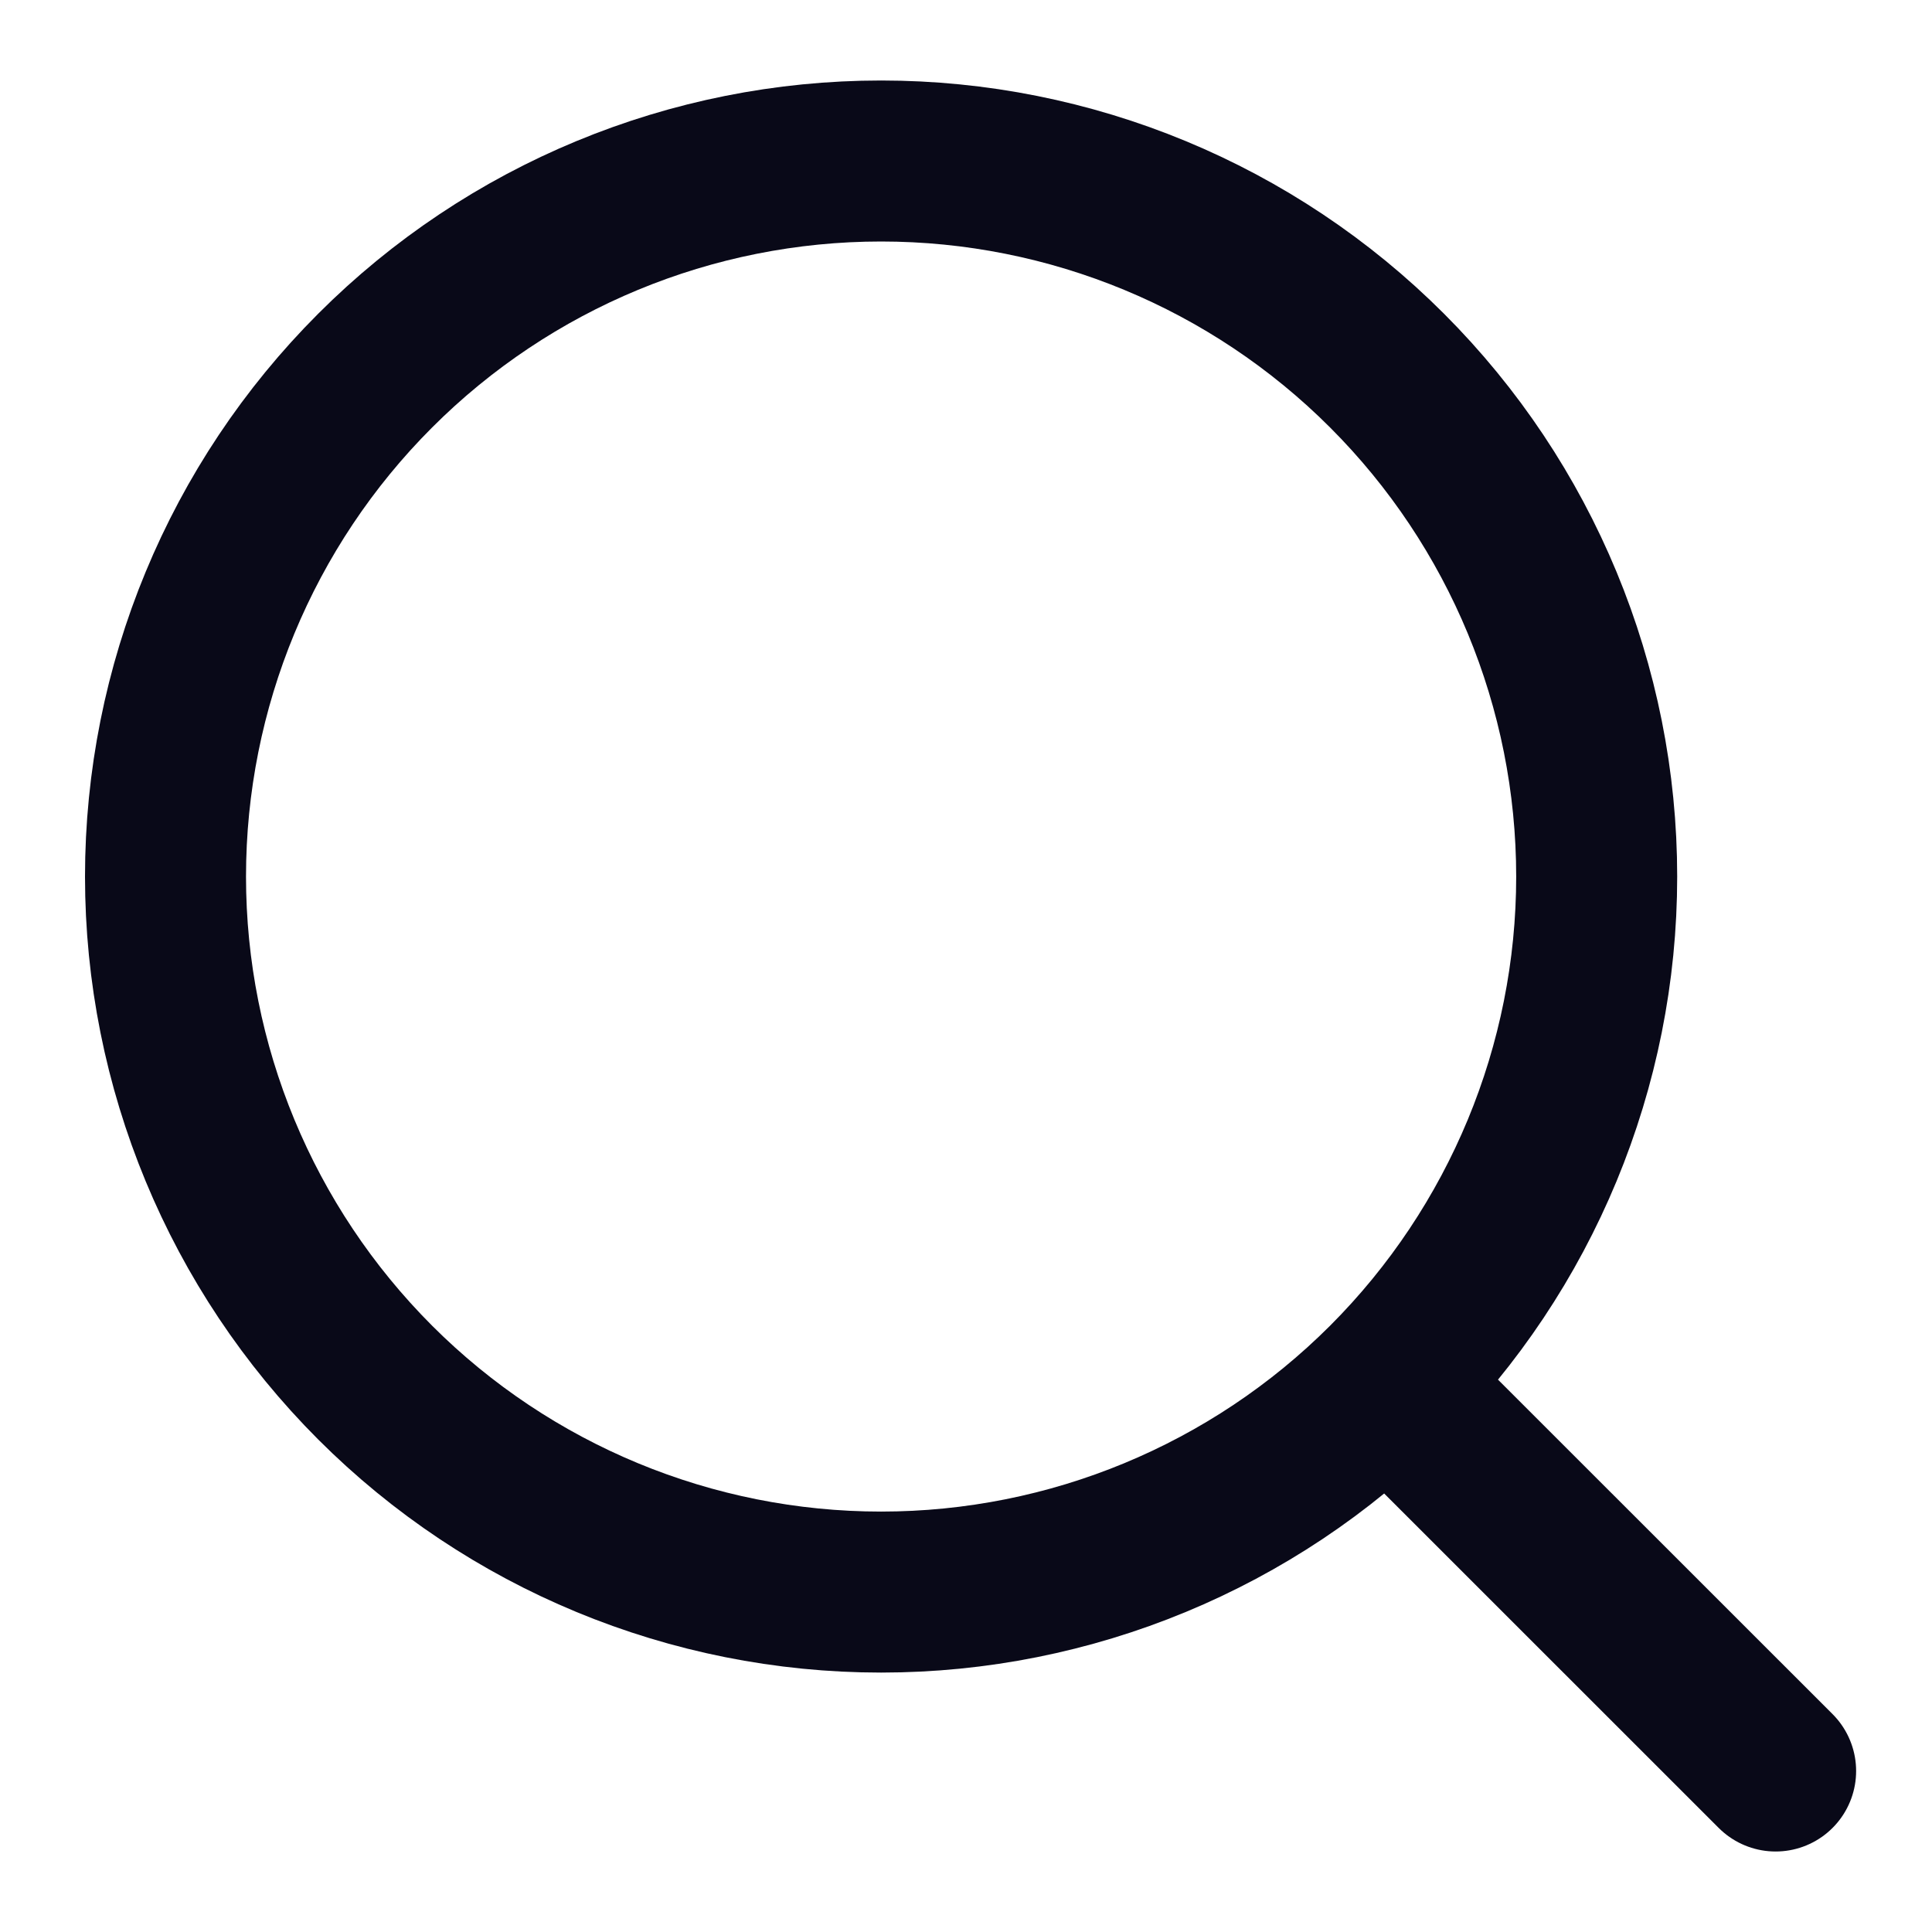
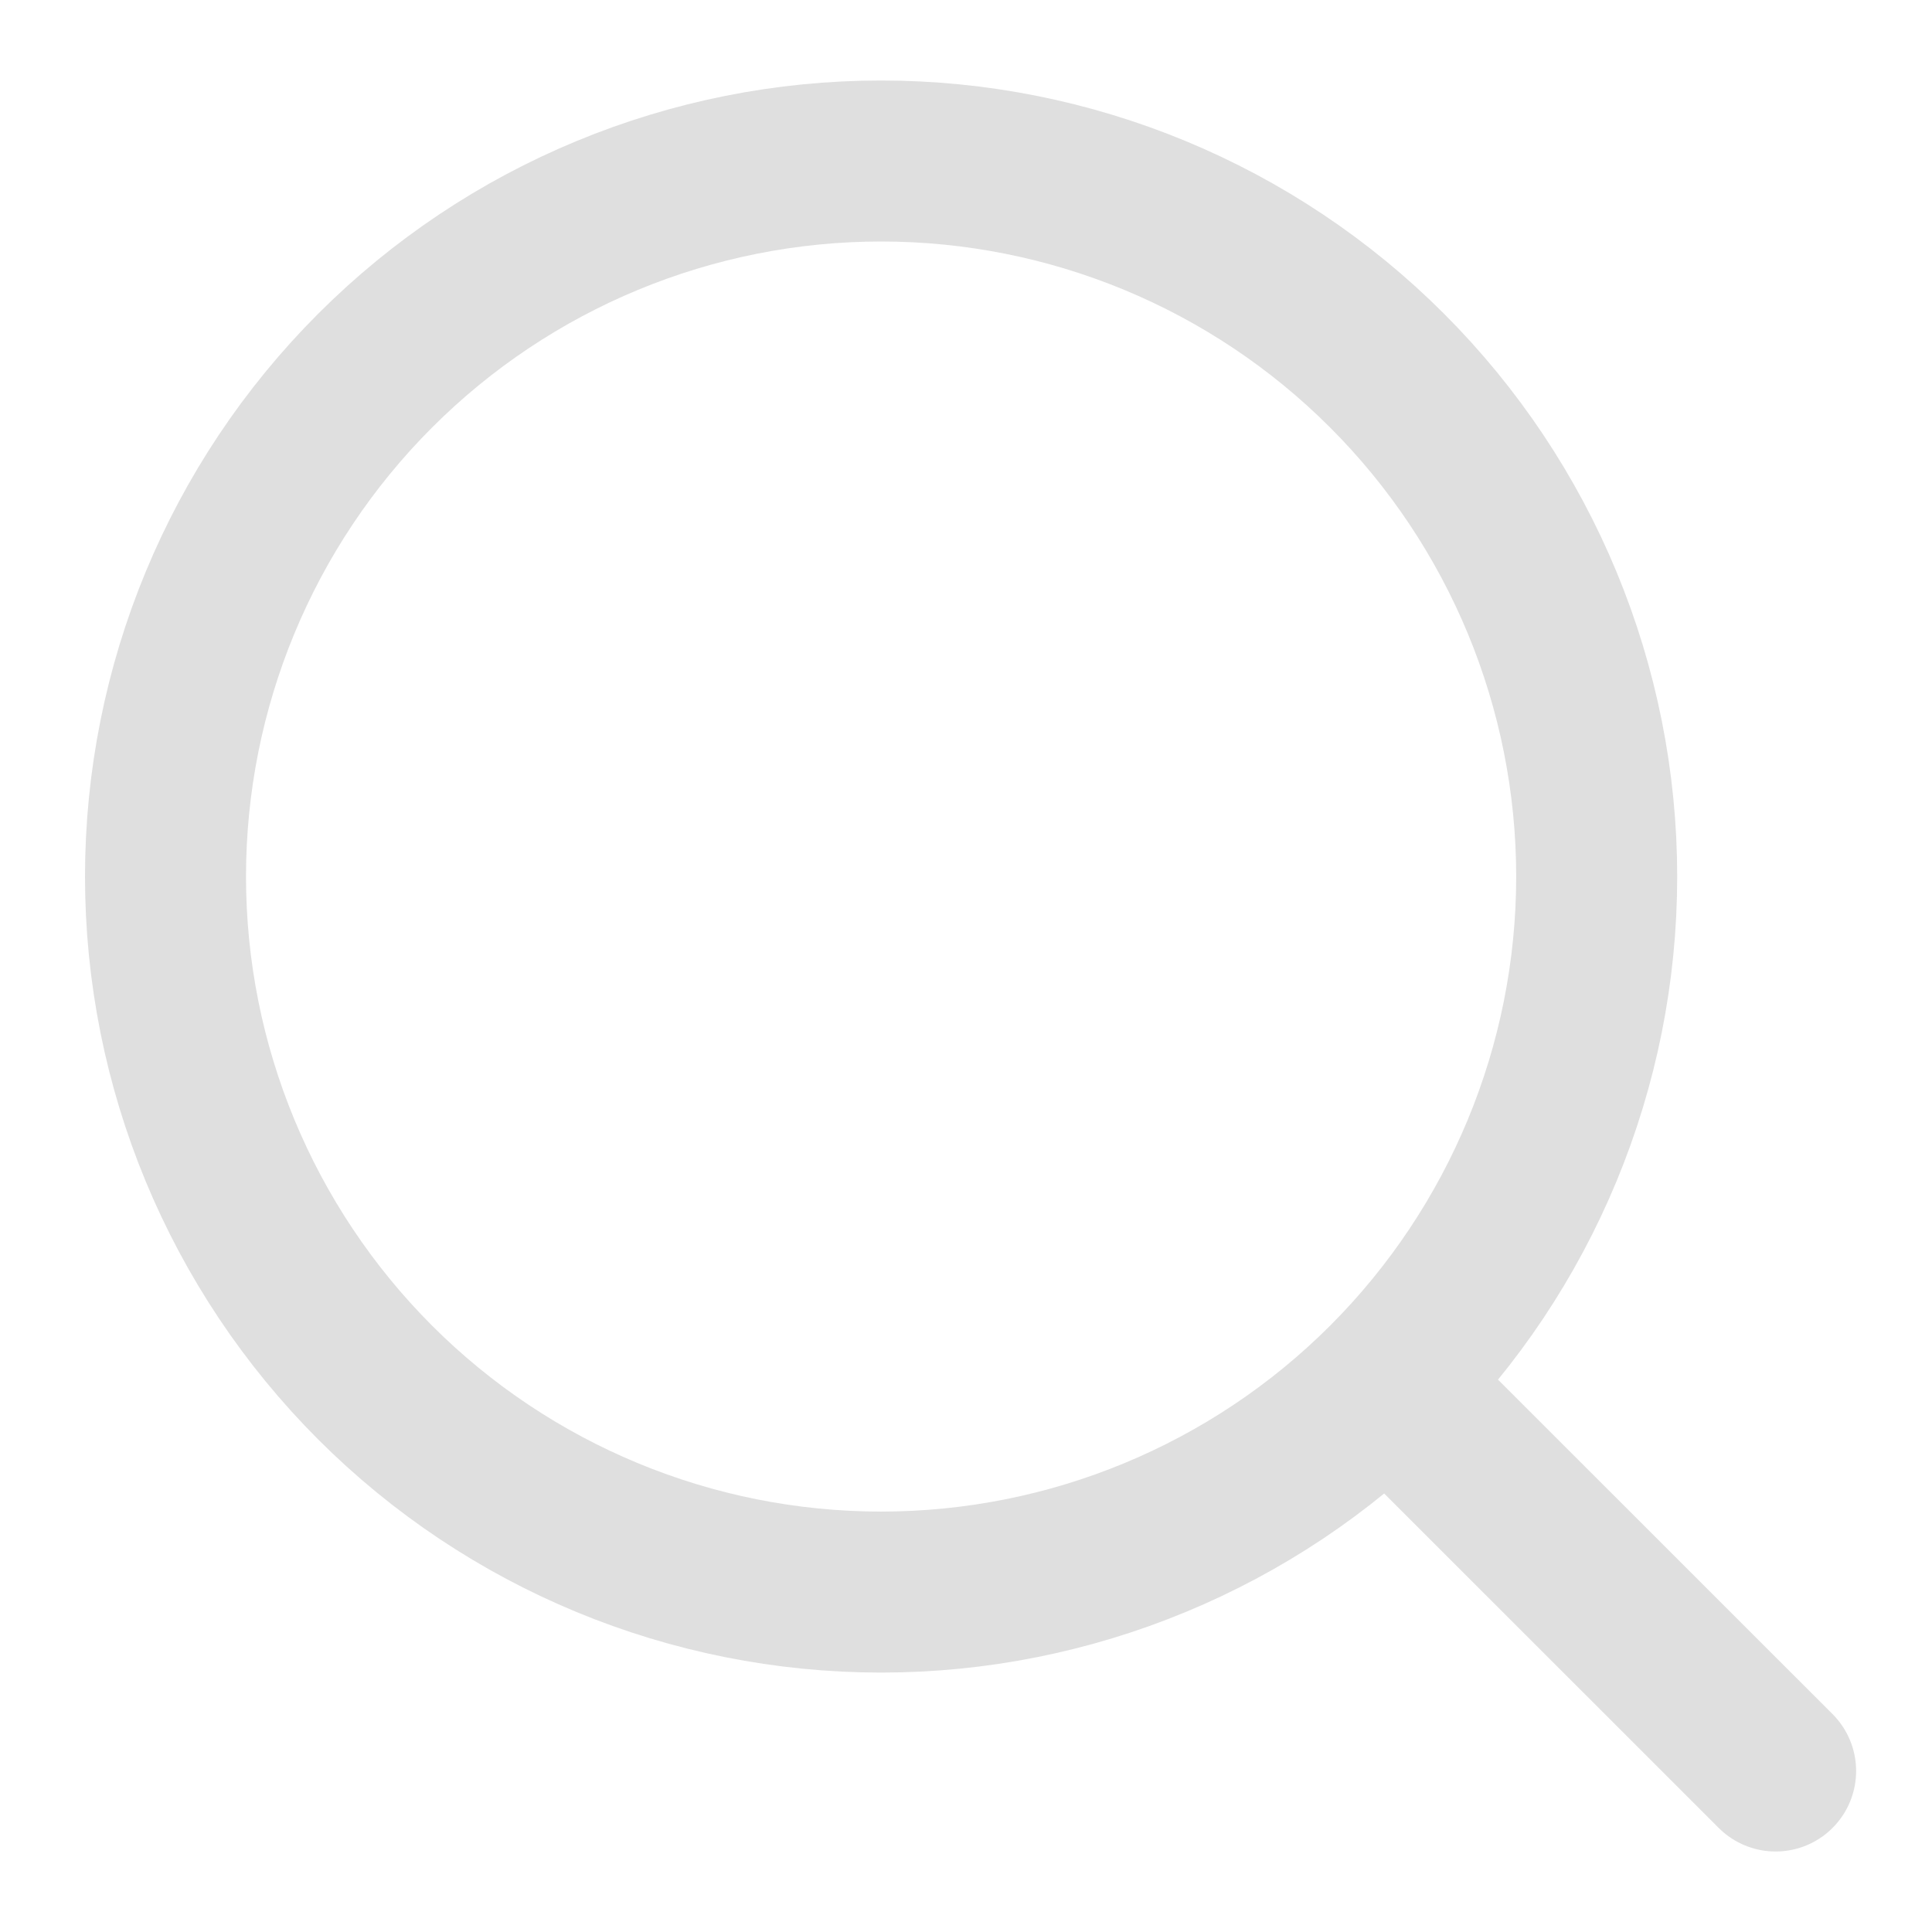
- <svg xmlns="http://www.w3.org/2000/svg" width="18" height="18" viewBox="0 0 18 18" fill="none">
-   <path d="M13.209 13.167L16.543 16.5M1.542 8.167C1.542 9.935 2.245 11.63 3.495 12.881C4.745 14.131 6.441 14.833 8.209 14.833C9.977 14.833 11.673 14.131 12.923 12.881C14.173 11.63 14.876 9.935 14.876 8.167C14.876 6.399 14.173 4.703 12.923 3.453C11.673 2.202 9.977 1.5 8.209 1.5C6.441 1.5 4.745 2.202 3.495 3.453C2.245 4.703 1.542 6.399 1.542 8.167Z" stroke="#090918" stroke-width="1.5" stroke-linecap="round" stroke-linejoin="round" />
+ <svg xmlns="http://www.w3.org/2000/svg" viewBox="0 0 18 18" fill="none">
+   <path d="M13.209 13.167L16.543 16.5M1.542 8.167C1.542 9.935 2.245 11.63 3.495 12.881C4.745 14.131 6.441 14.833 8.209 14.833C9.977 14.833 11.673 14.131 12.923 12.881C14.173 11.63 14.876 9.935 14.876 8.167C14.876 6.399 14.173 4.703 12.923 3.453C11.673 2.202 9.977 1.5 8.209 1.5C6.441 1.5 4.745 2.202 3.495 3.453C2.245 4.703 1.542 6.399 1.542 8.167Z" stroke="#DFDFDF" stroke-width="1.5" stroke-linecap="round" stroke-linejoin="round" />
</svg>
